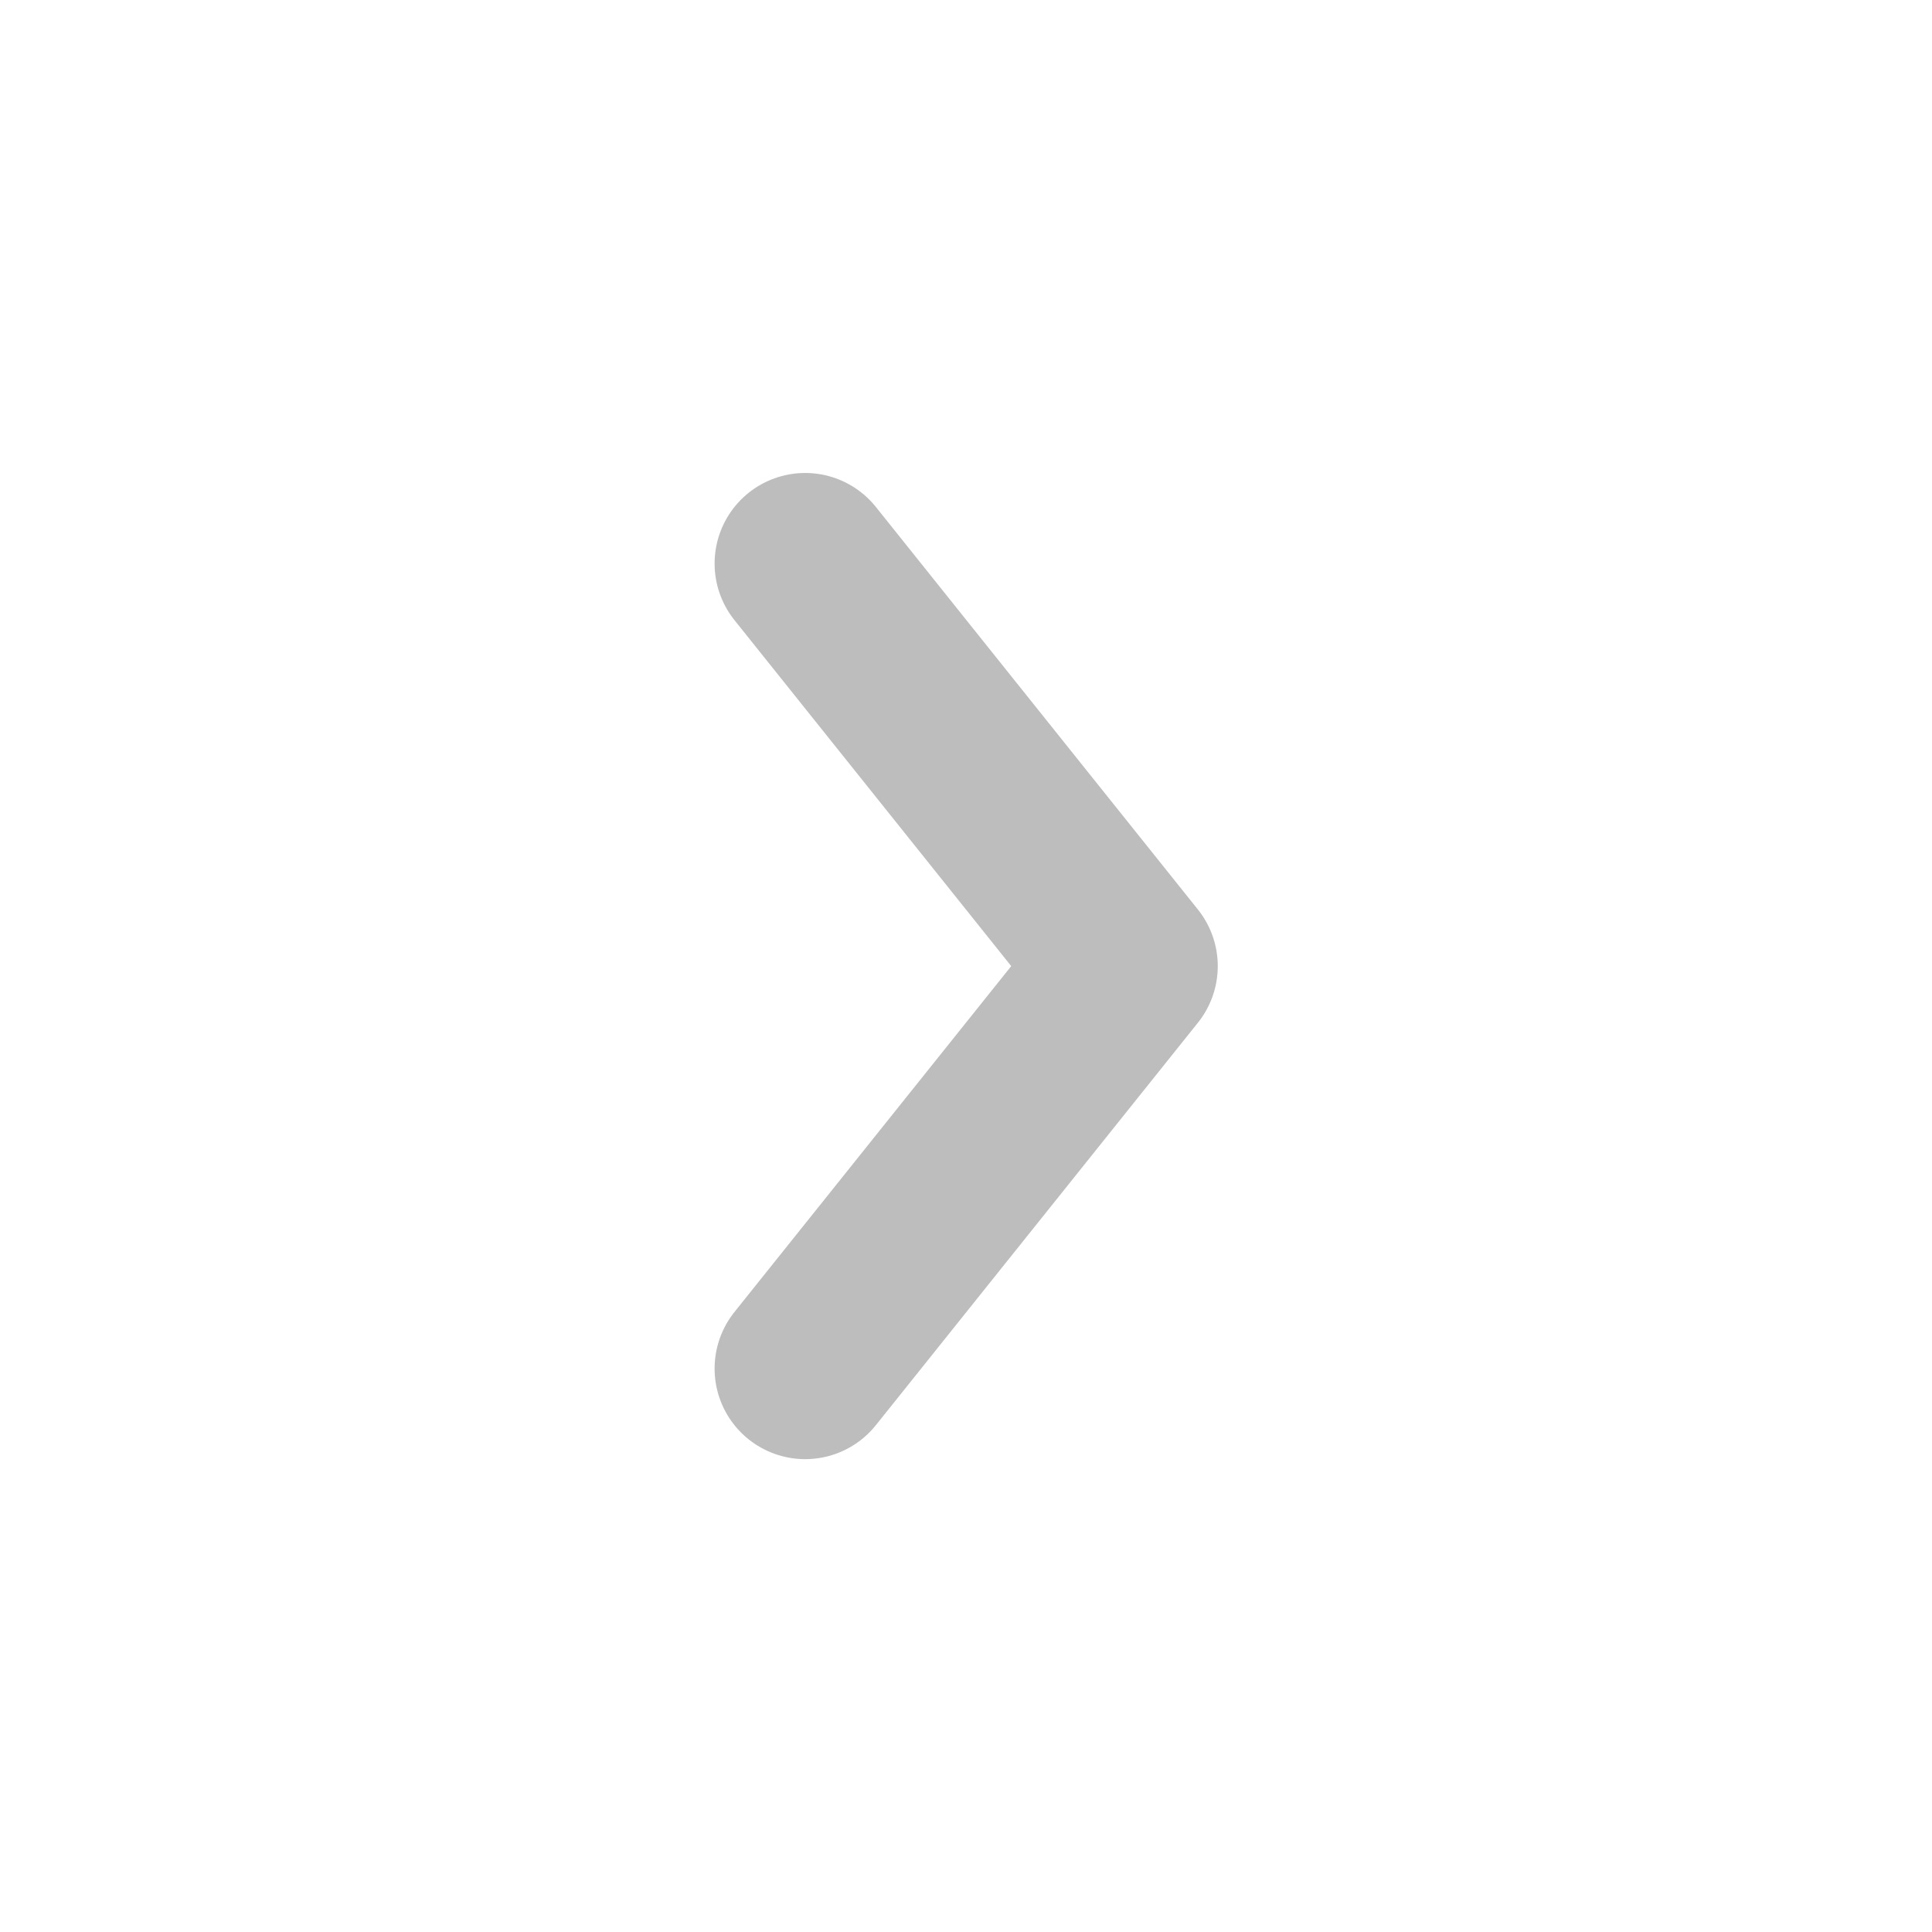
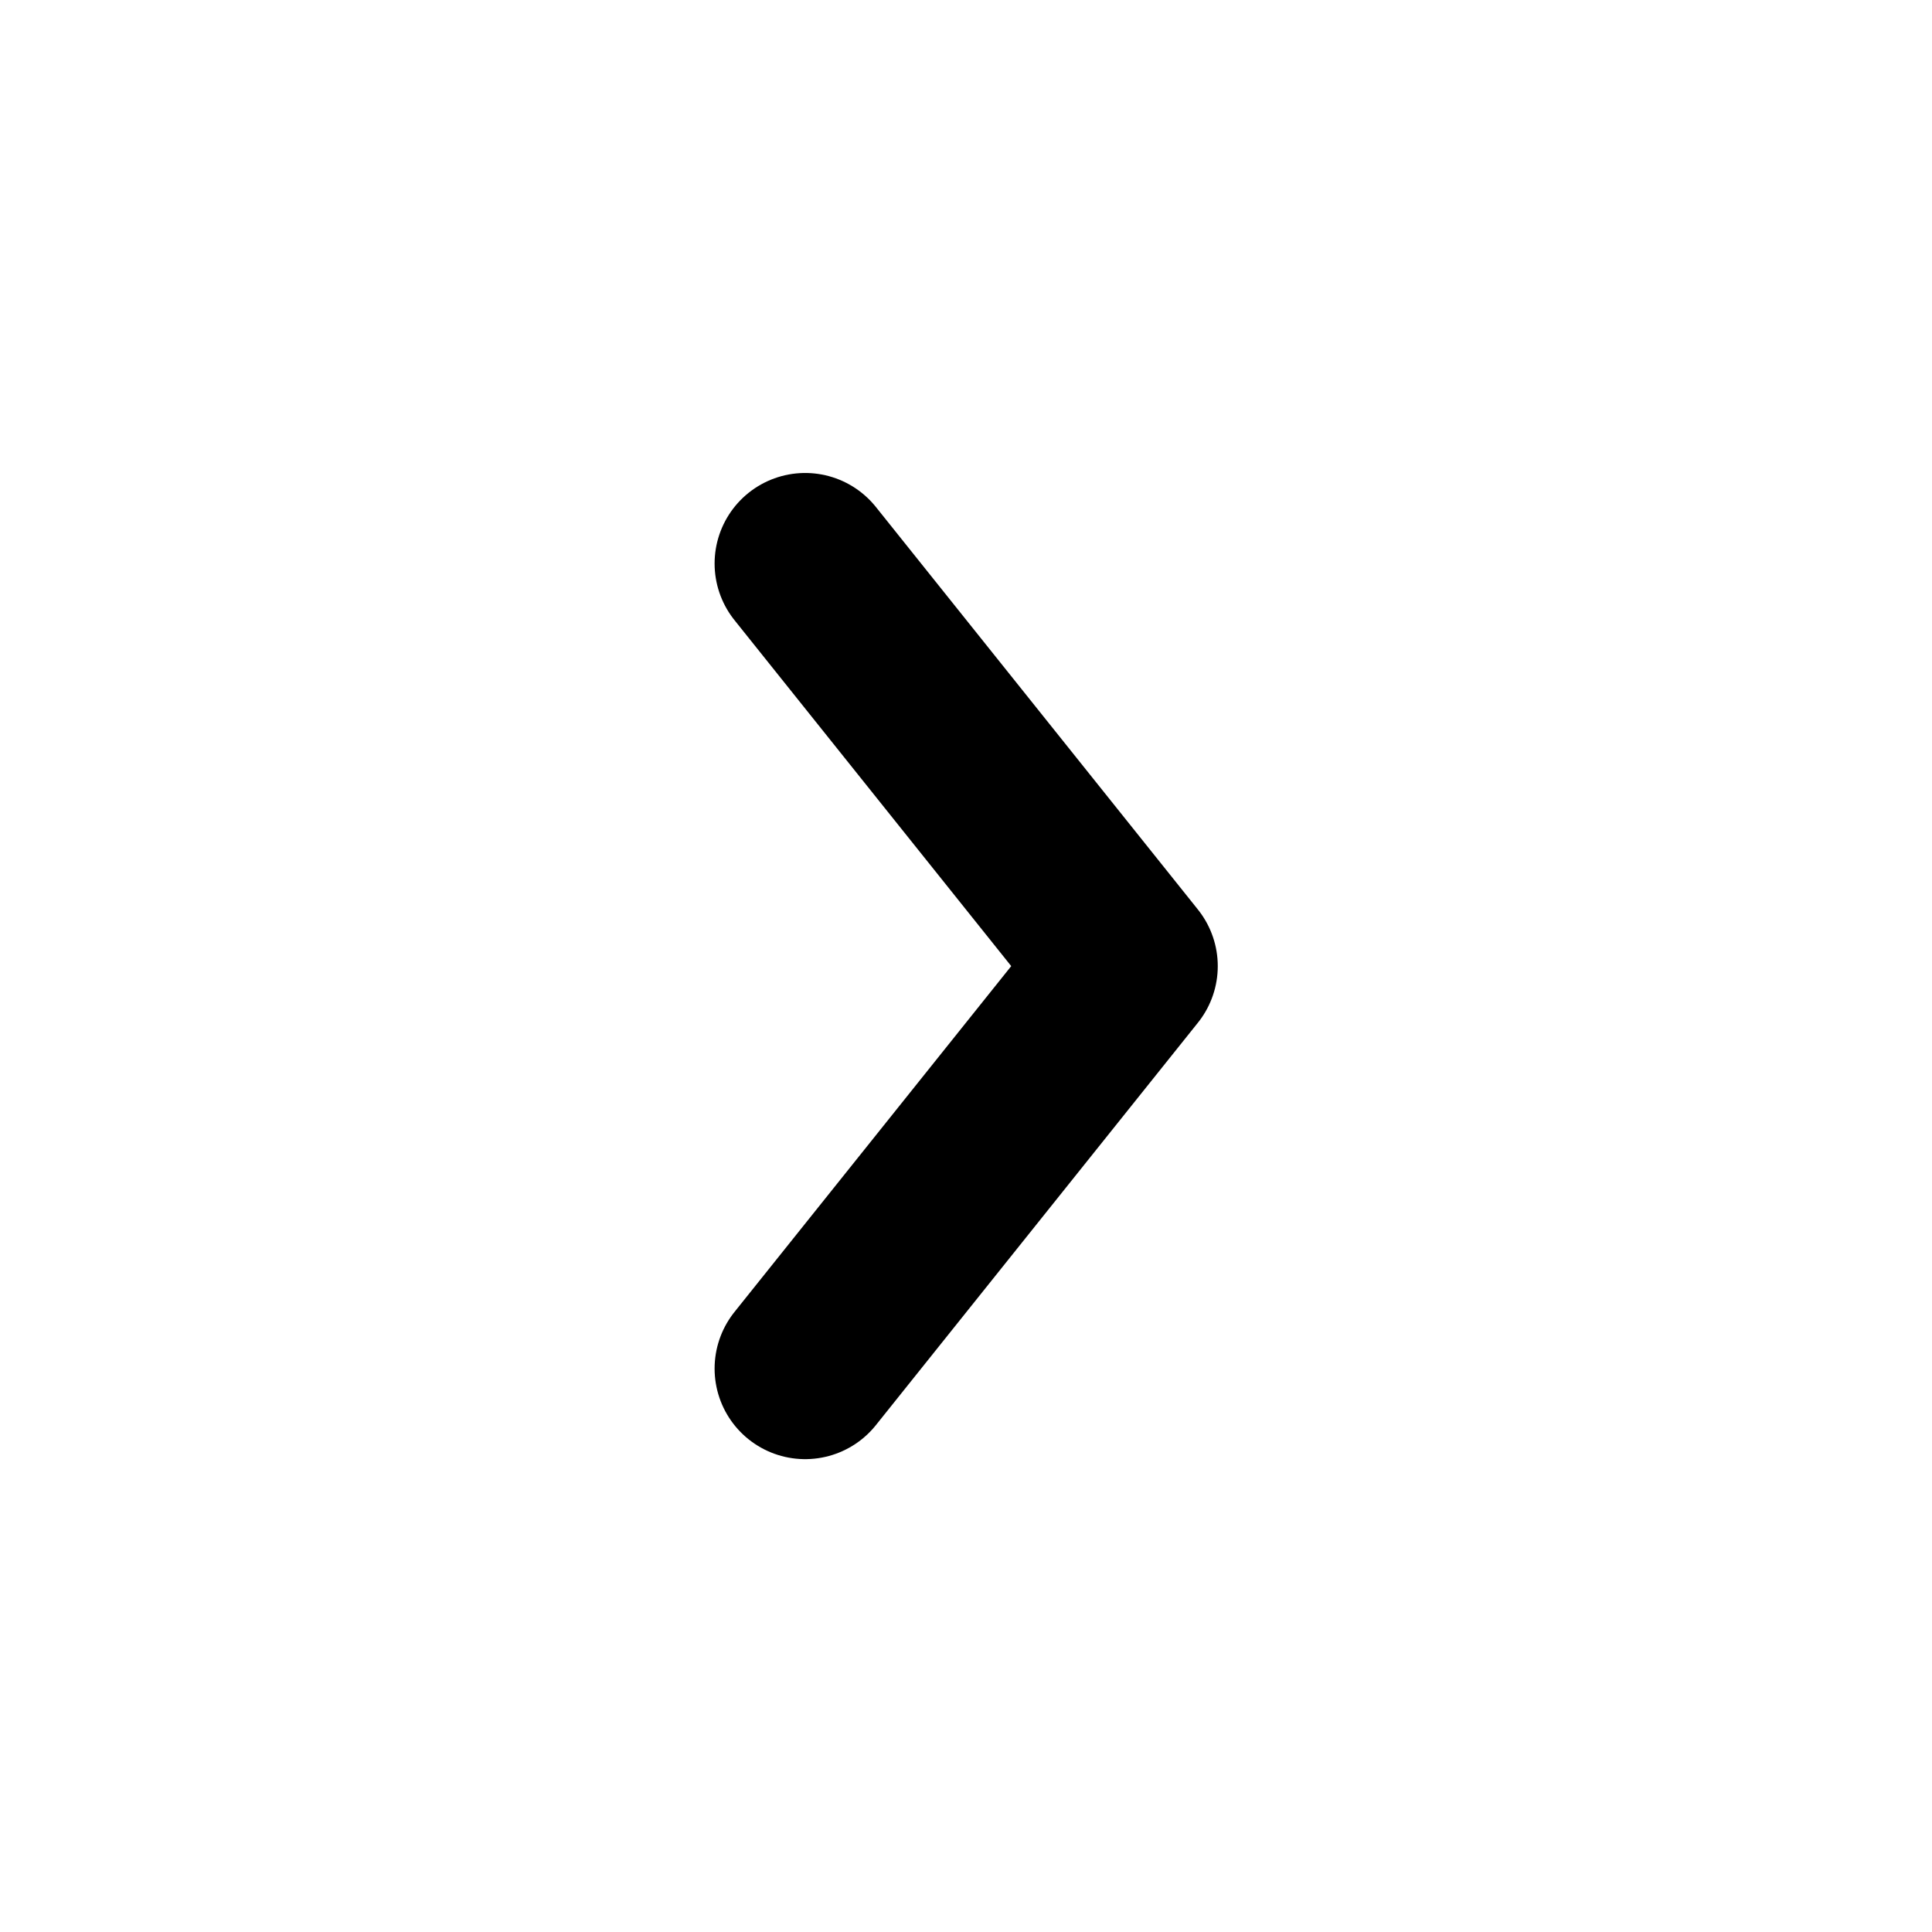
<svg xmlns="http://www.w3.org/2000/svg" width="16" height="16" viewBox="0 0 16 16" fill="none">
-   <path d="M6.668 11.334L9.335 8.001L6.668 4.667" stroke="#BDBDBD" stroke-width="1.5" stroke-linecap="round" stroke-linejoin="round" />
+   <path d="M6.668 11.334L9.335 8.001L6.668 4.667" stroke="currentColor" stroke-width="1.5" stroke-linecap="round" stroke-linejoin="round" />
</svg>
